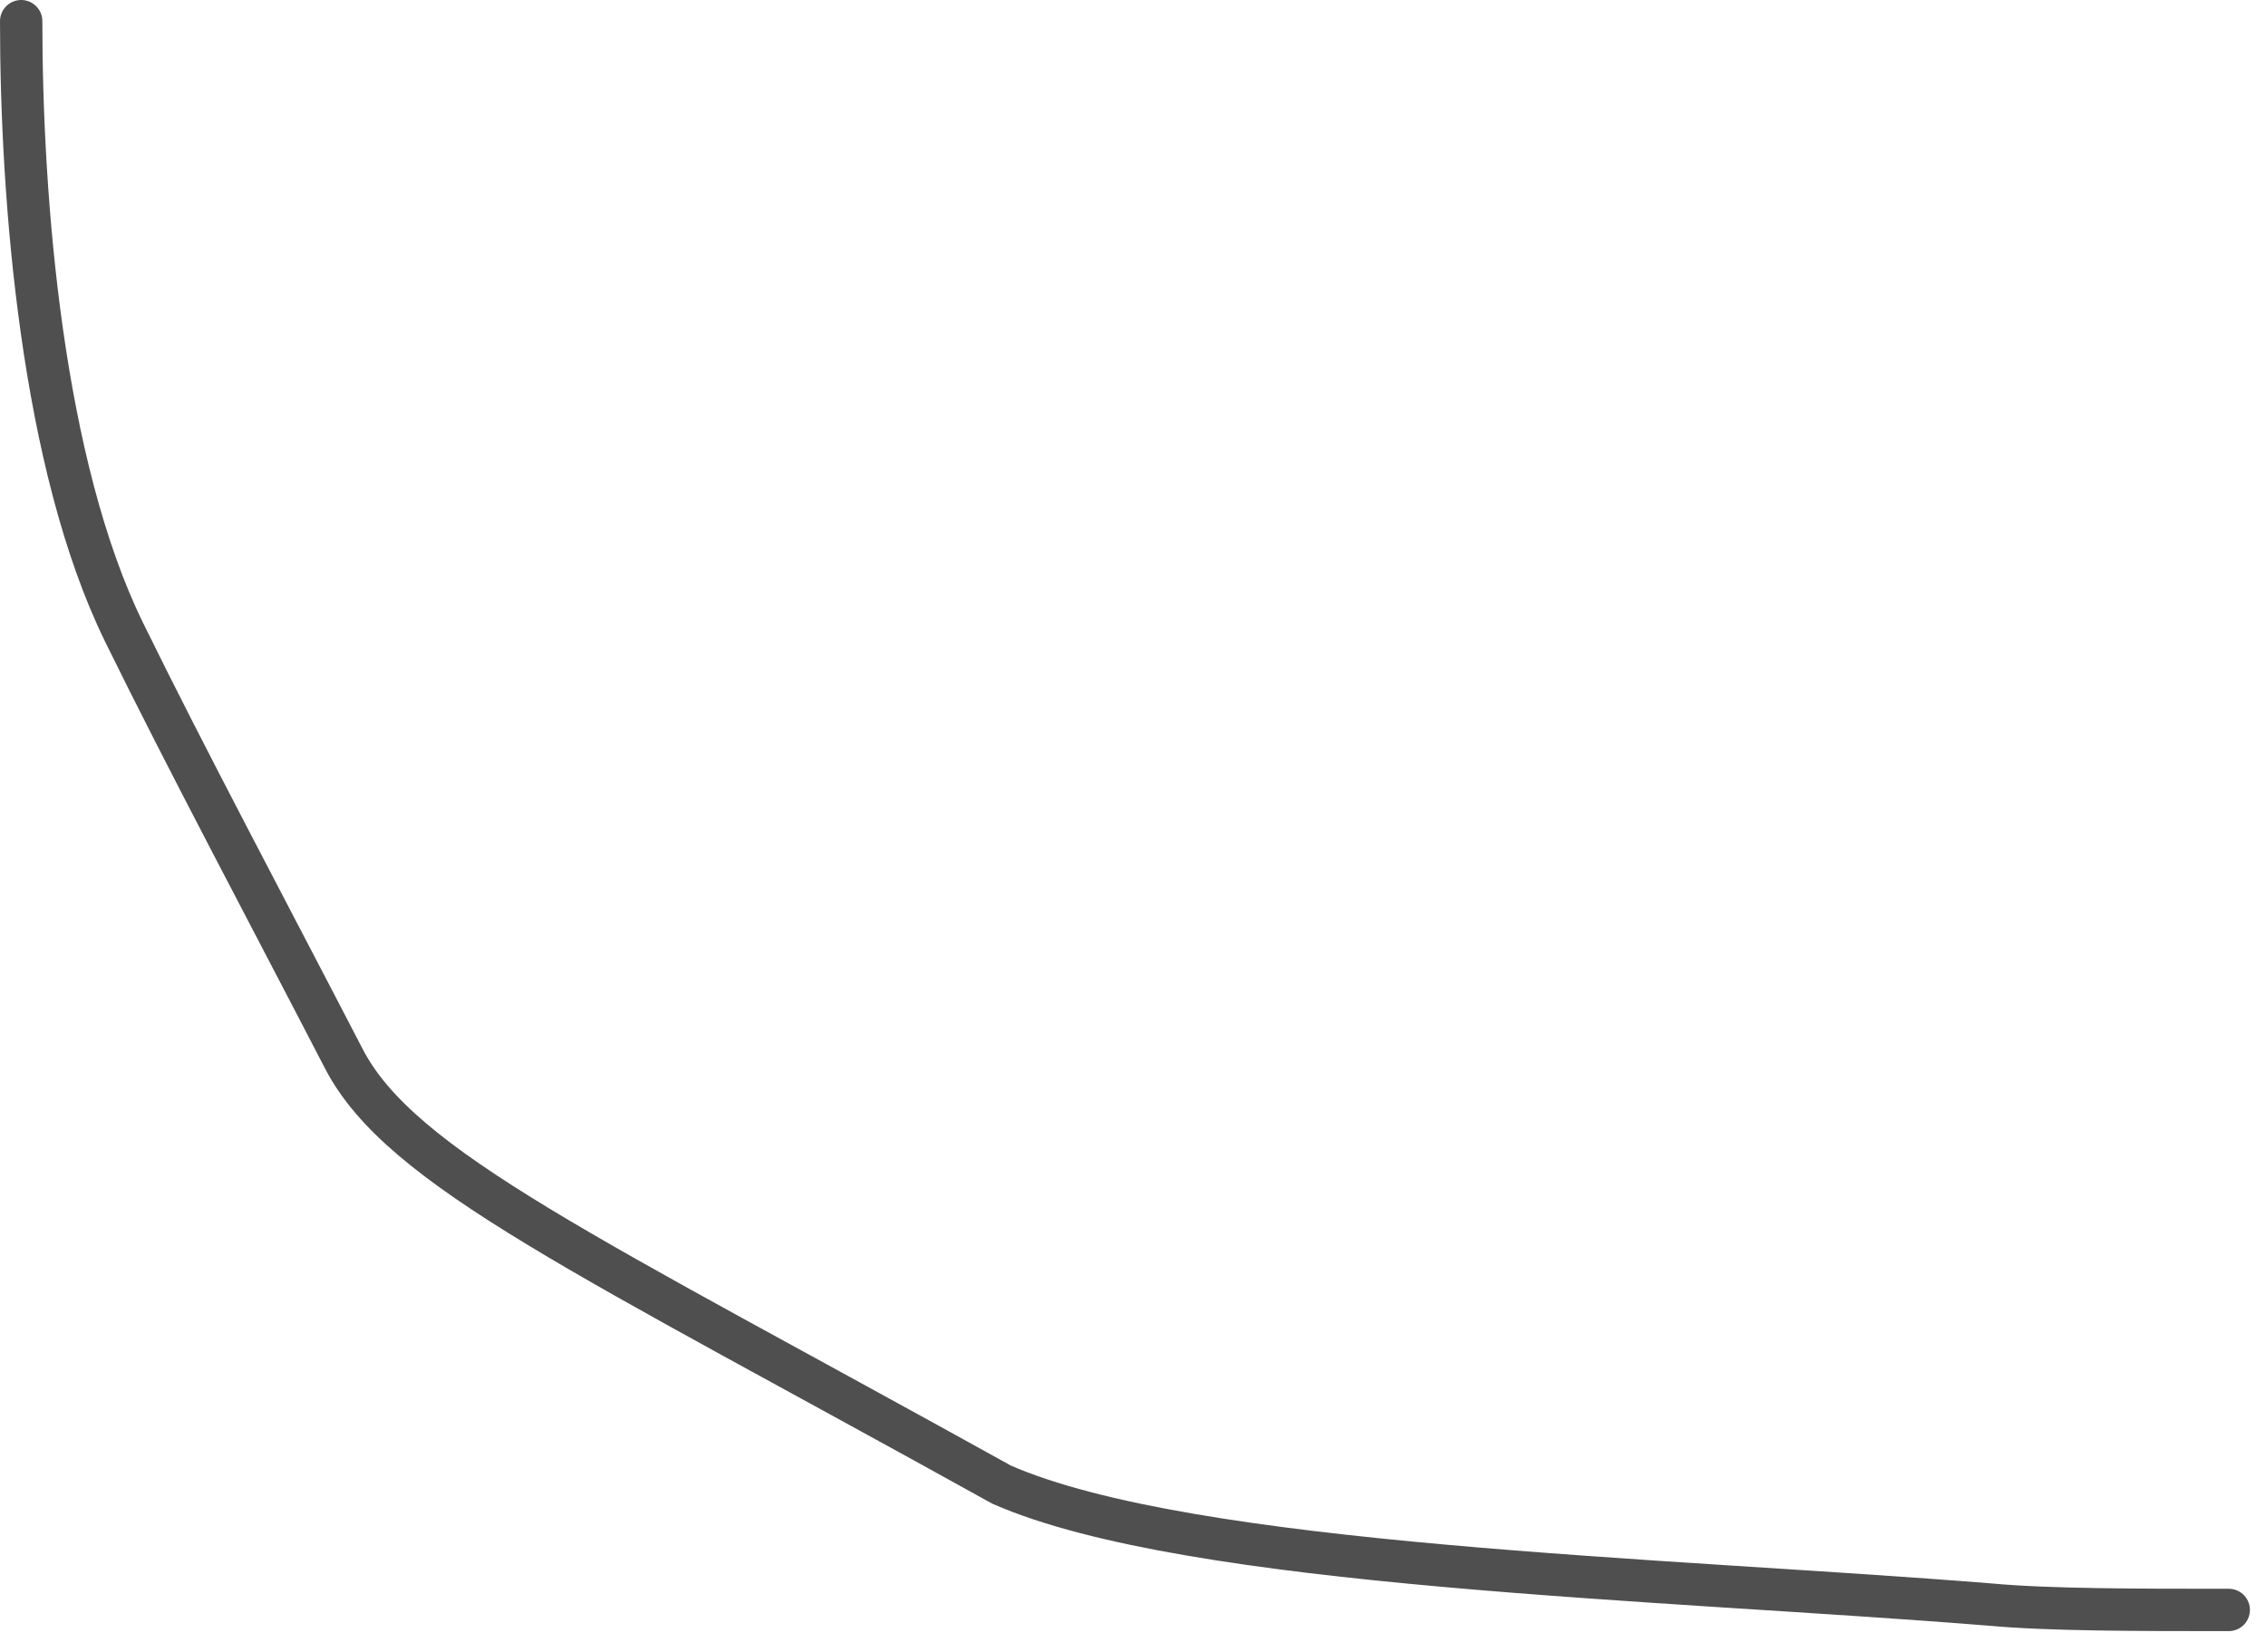
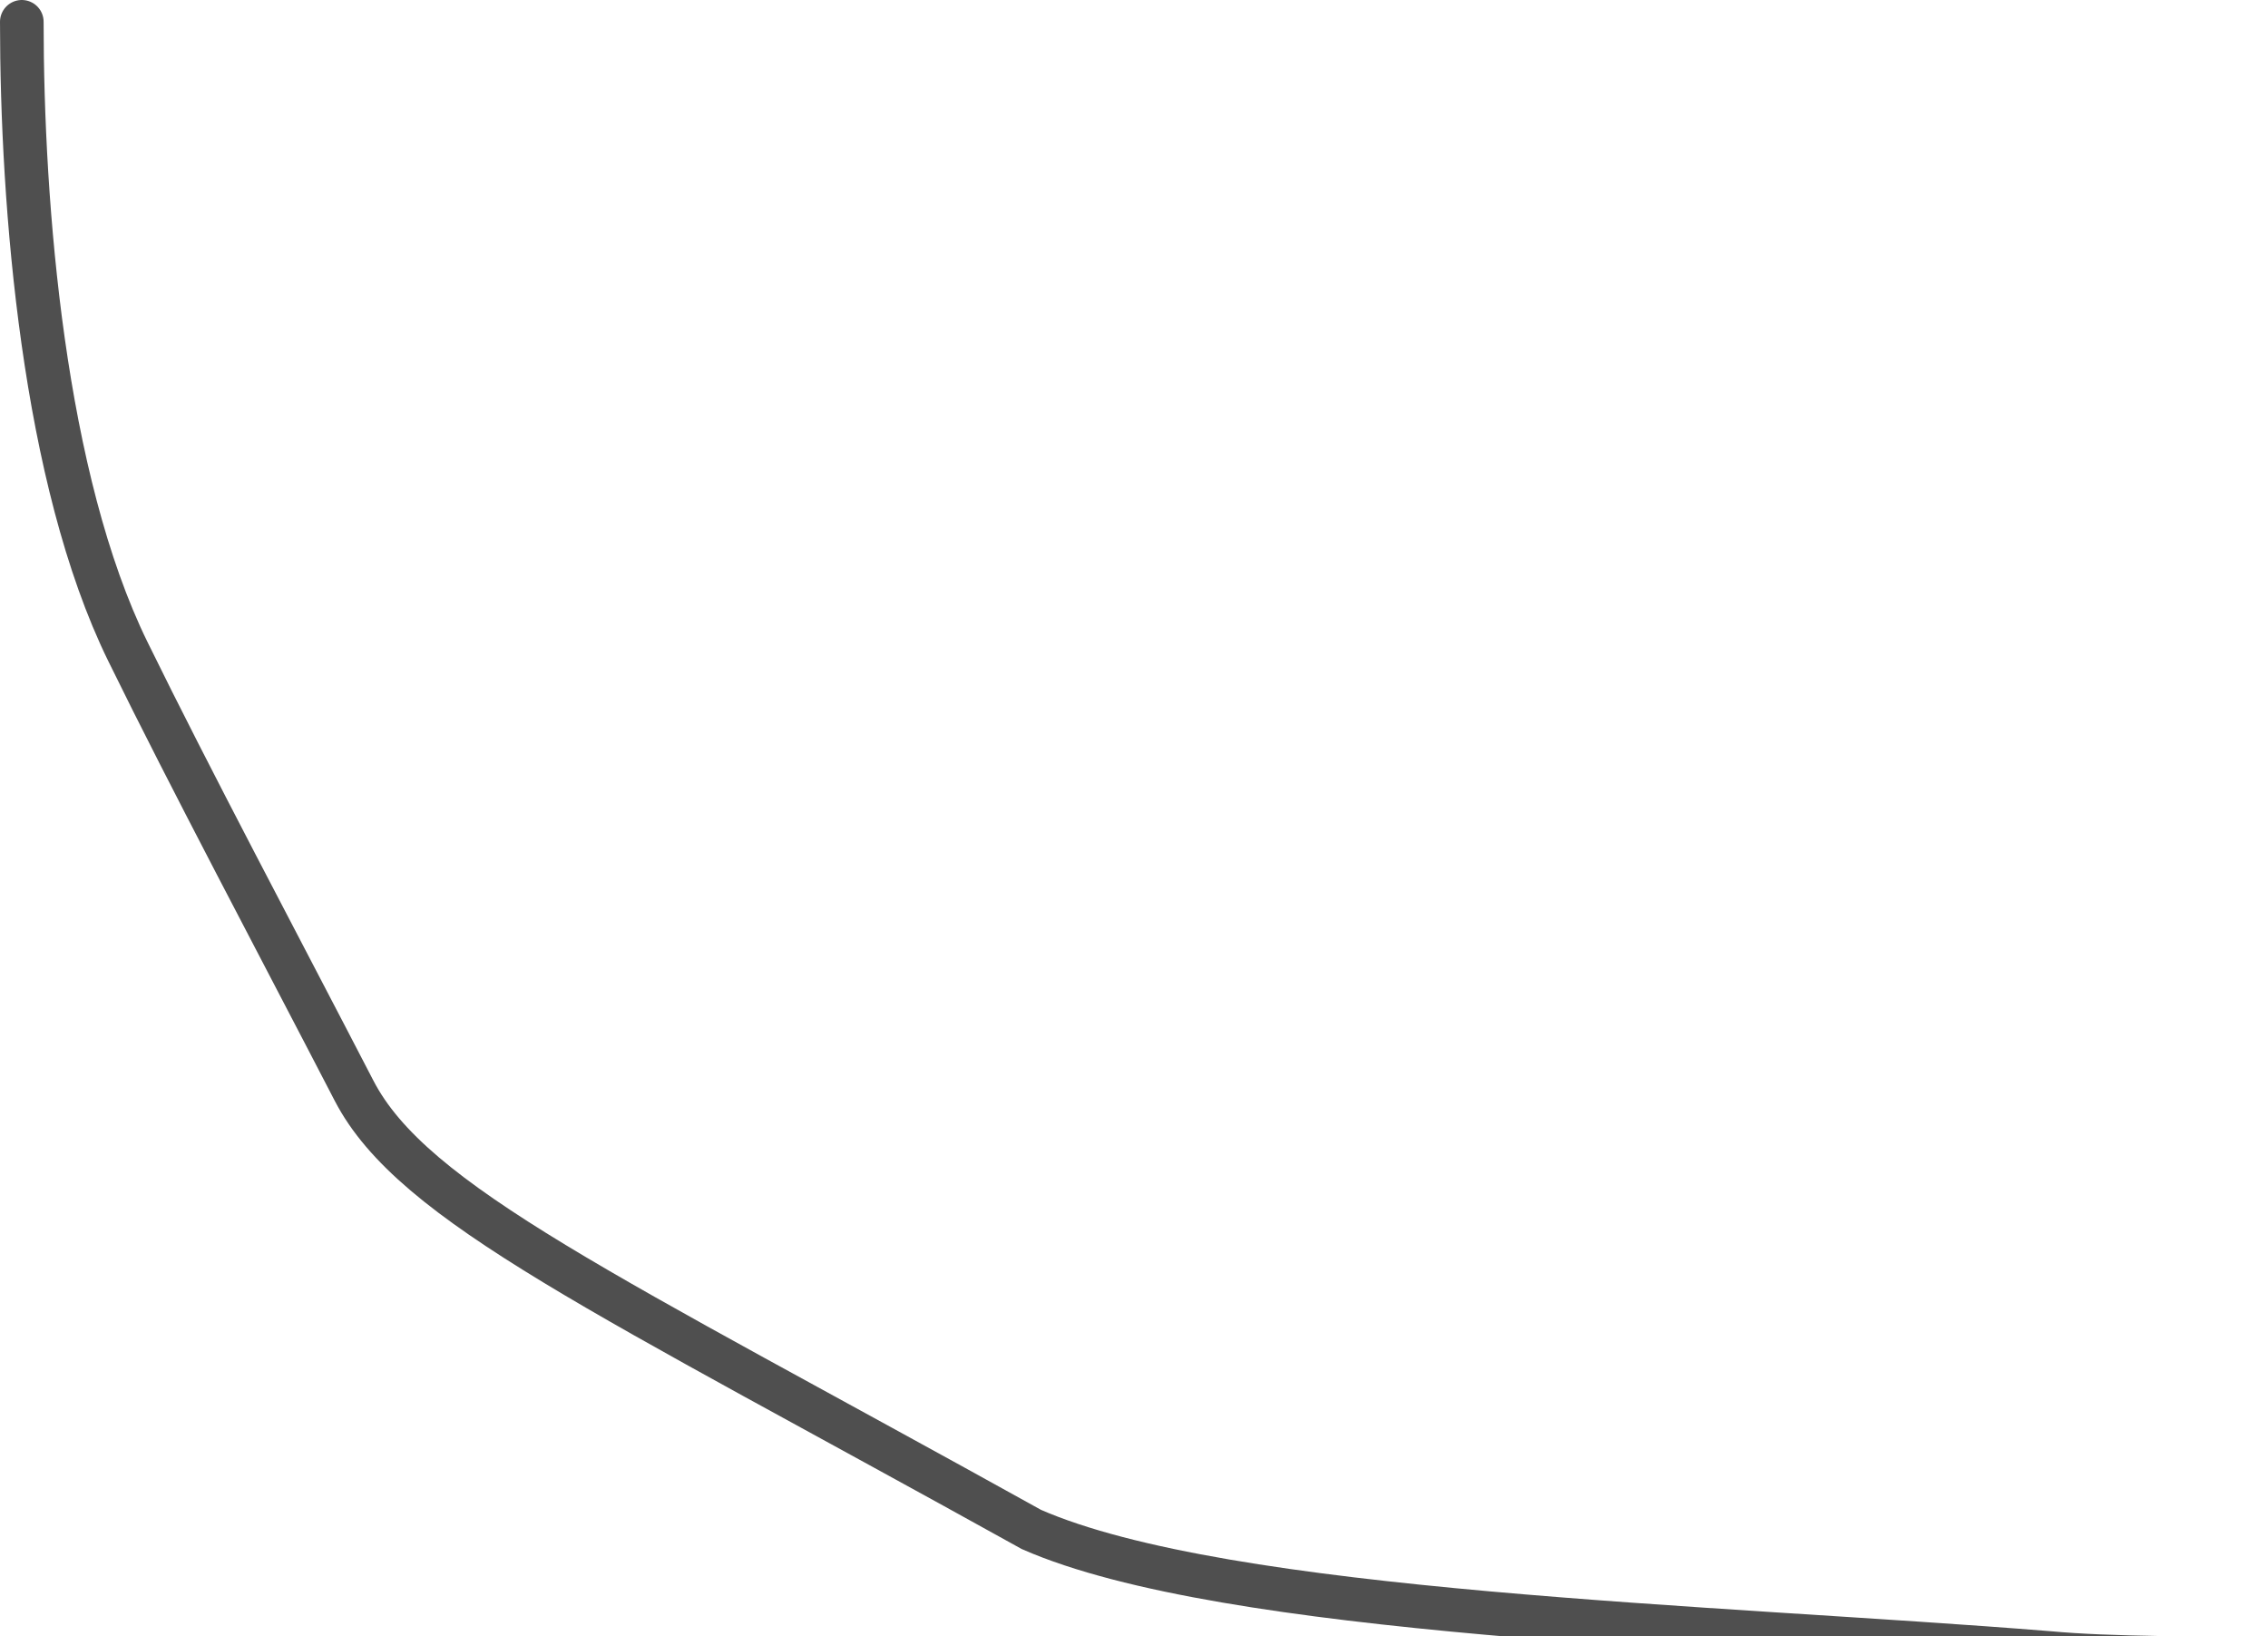
- <svg xmlns="http://www.w3.org/2000/svg" width="107" height="78" viewBox="0 0 107 78" fill="none">
+ <svg xmlns="http://www.w3.org/2000/svg" width="104" height="75" viewBox="0 0 104 75" fill="none">
  <path d="M1 1C1 9.464 1.99 21.965 5.86 29.863C8.743 35.748 12.729 43.231 16.235 50.003C18.934 55.216 27.698 59.244 47.297 70.121C56.233 74.034 78.543 74.537 93.959 75.783C96.7 76.038 100.907 76.038 105.241 76.038" stroke="#4F4F4F" stroke-width="2" stroke-linecap="round" />
</svg>
